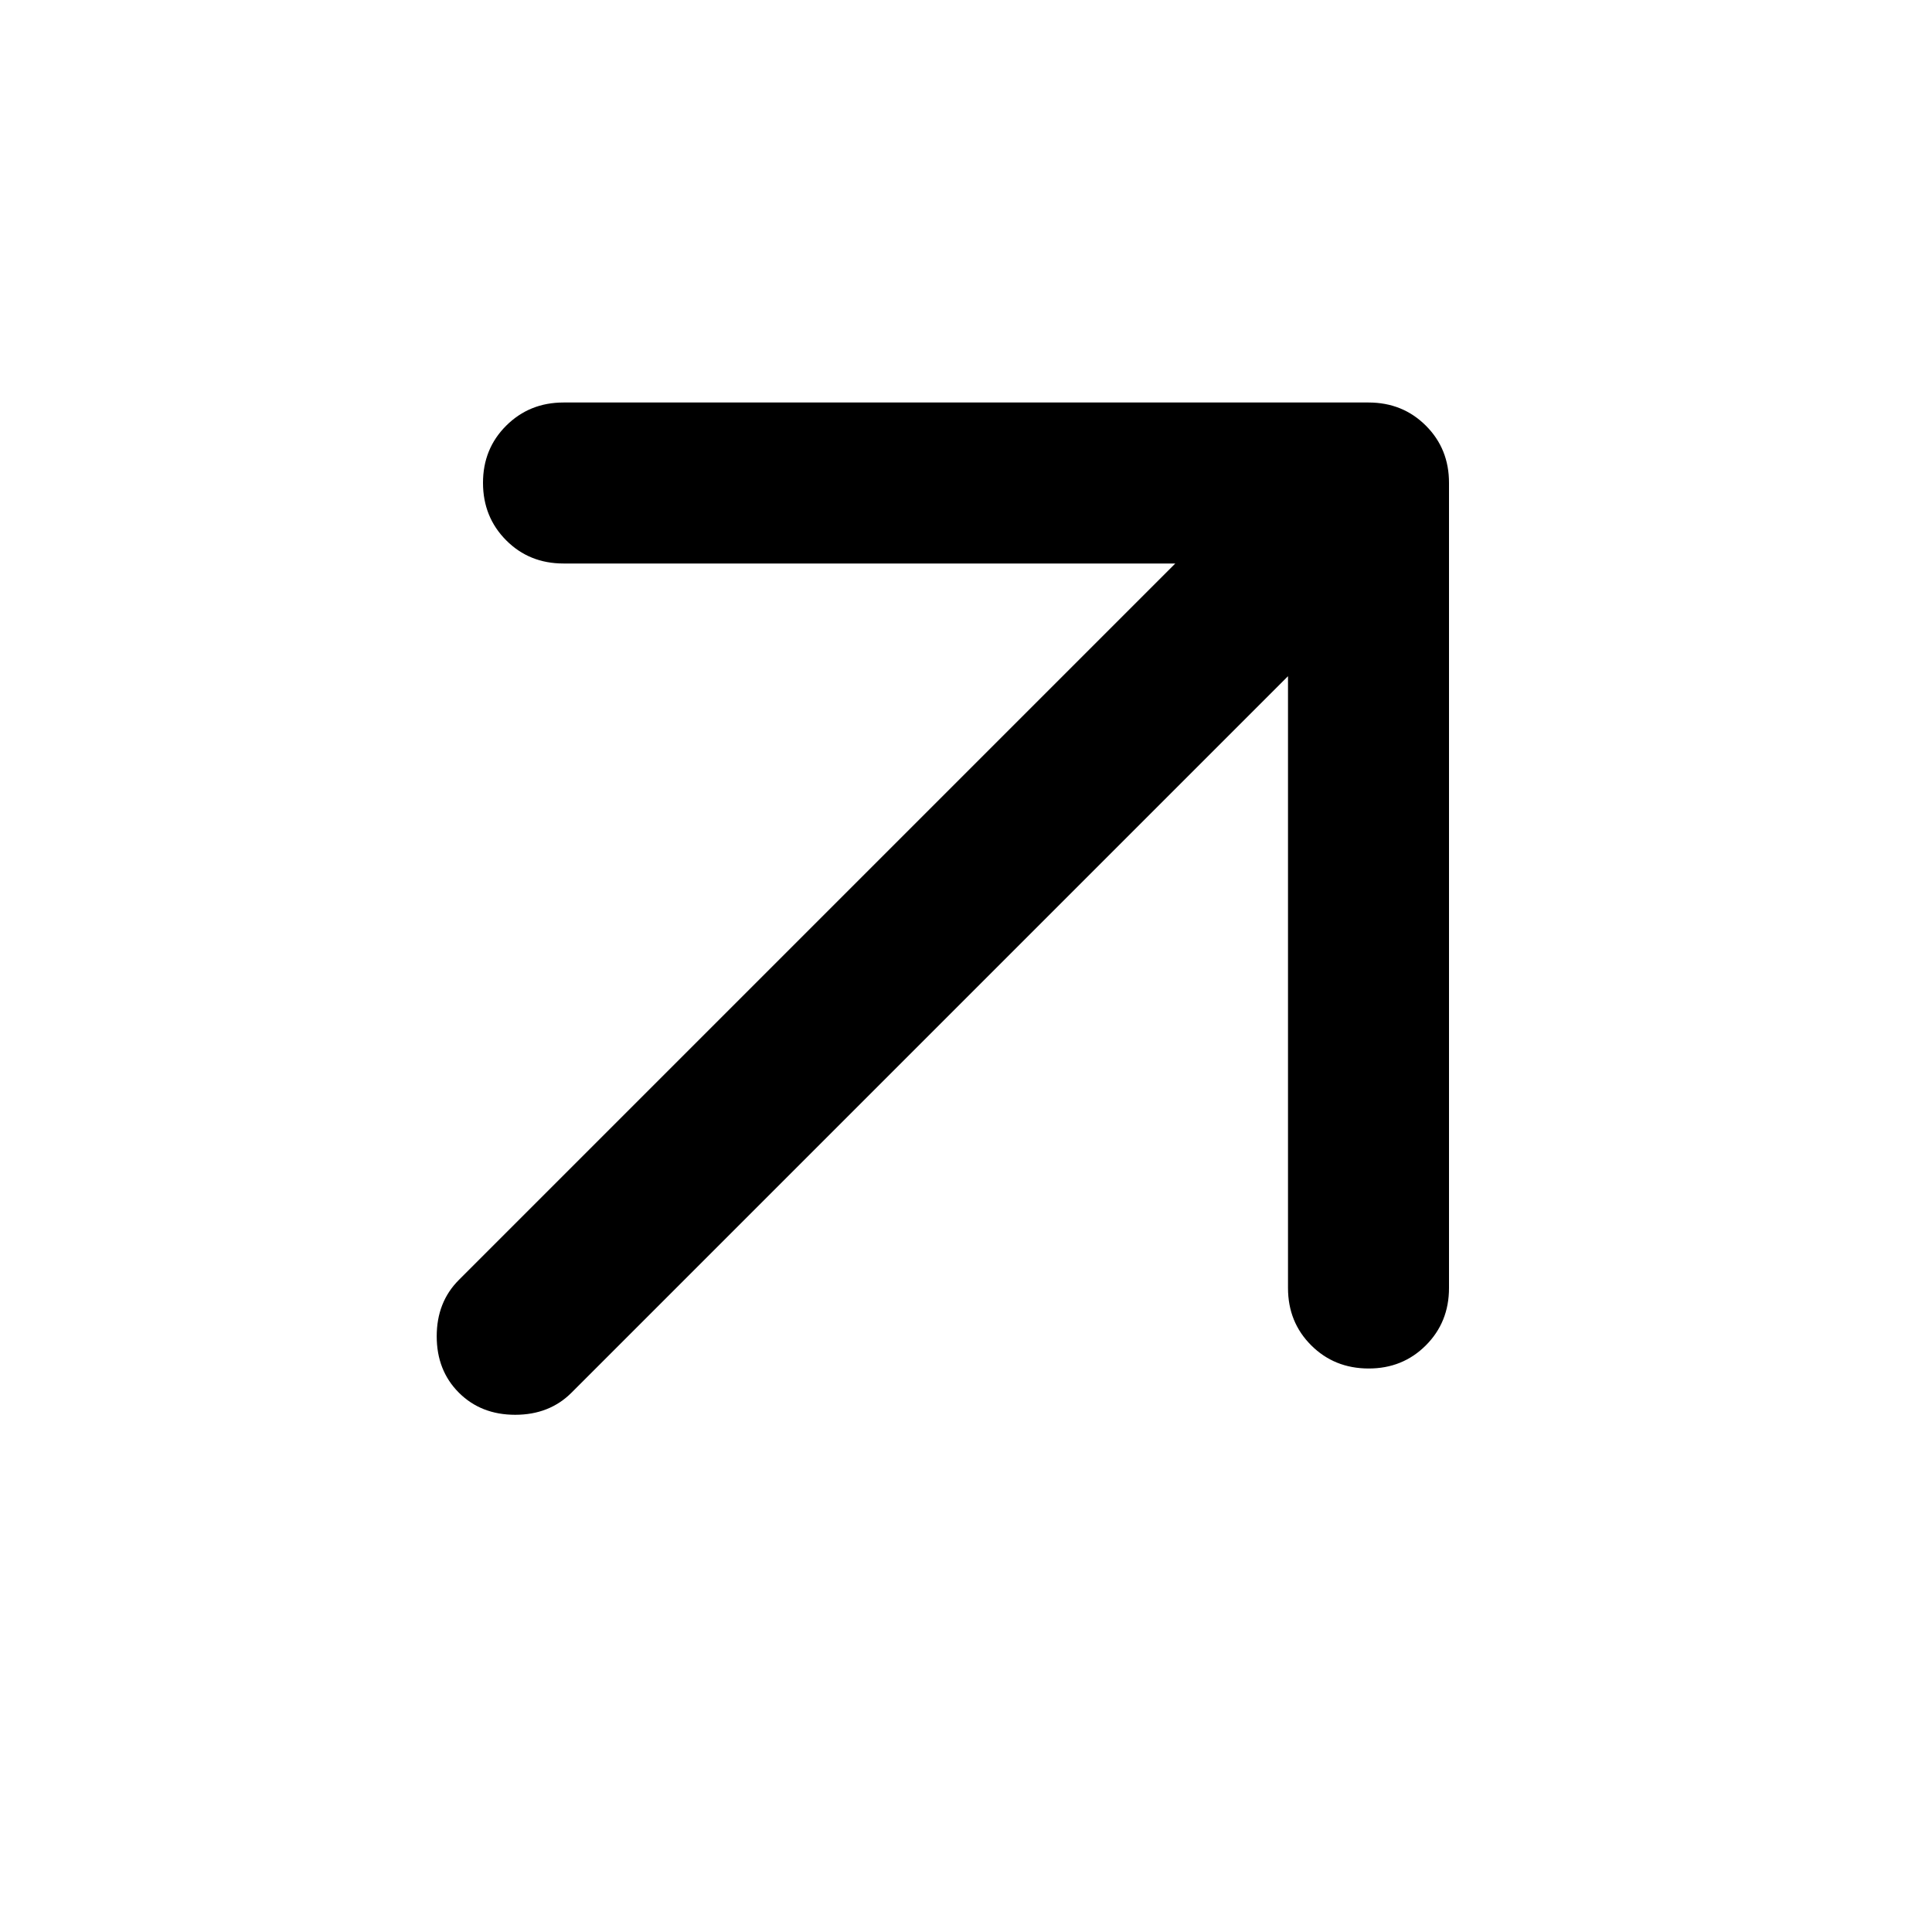
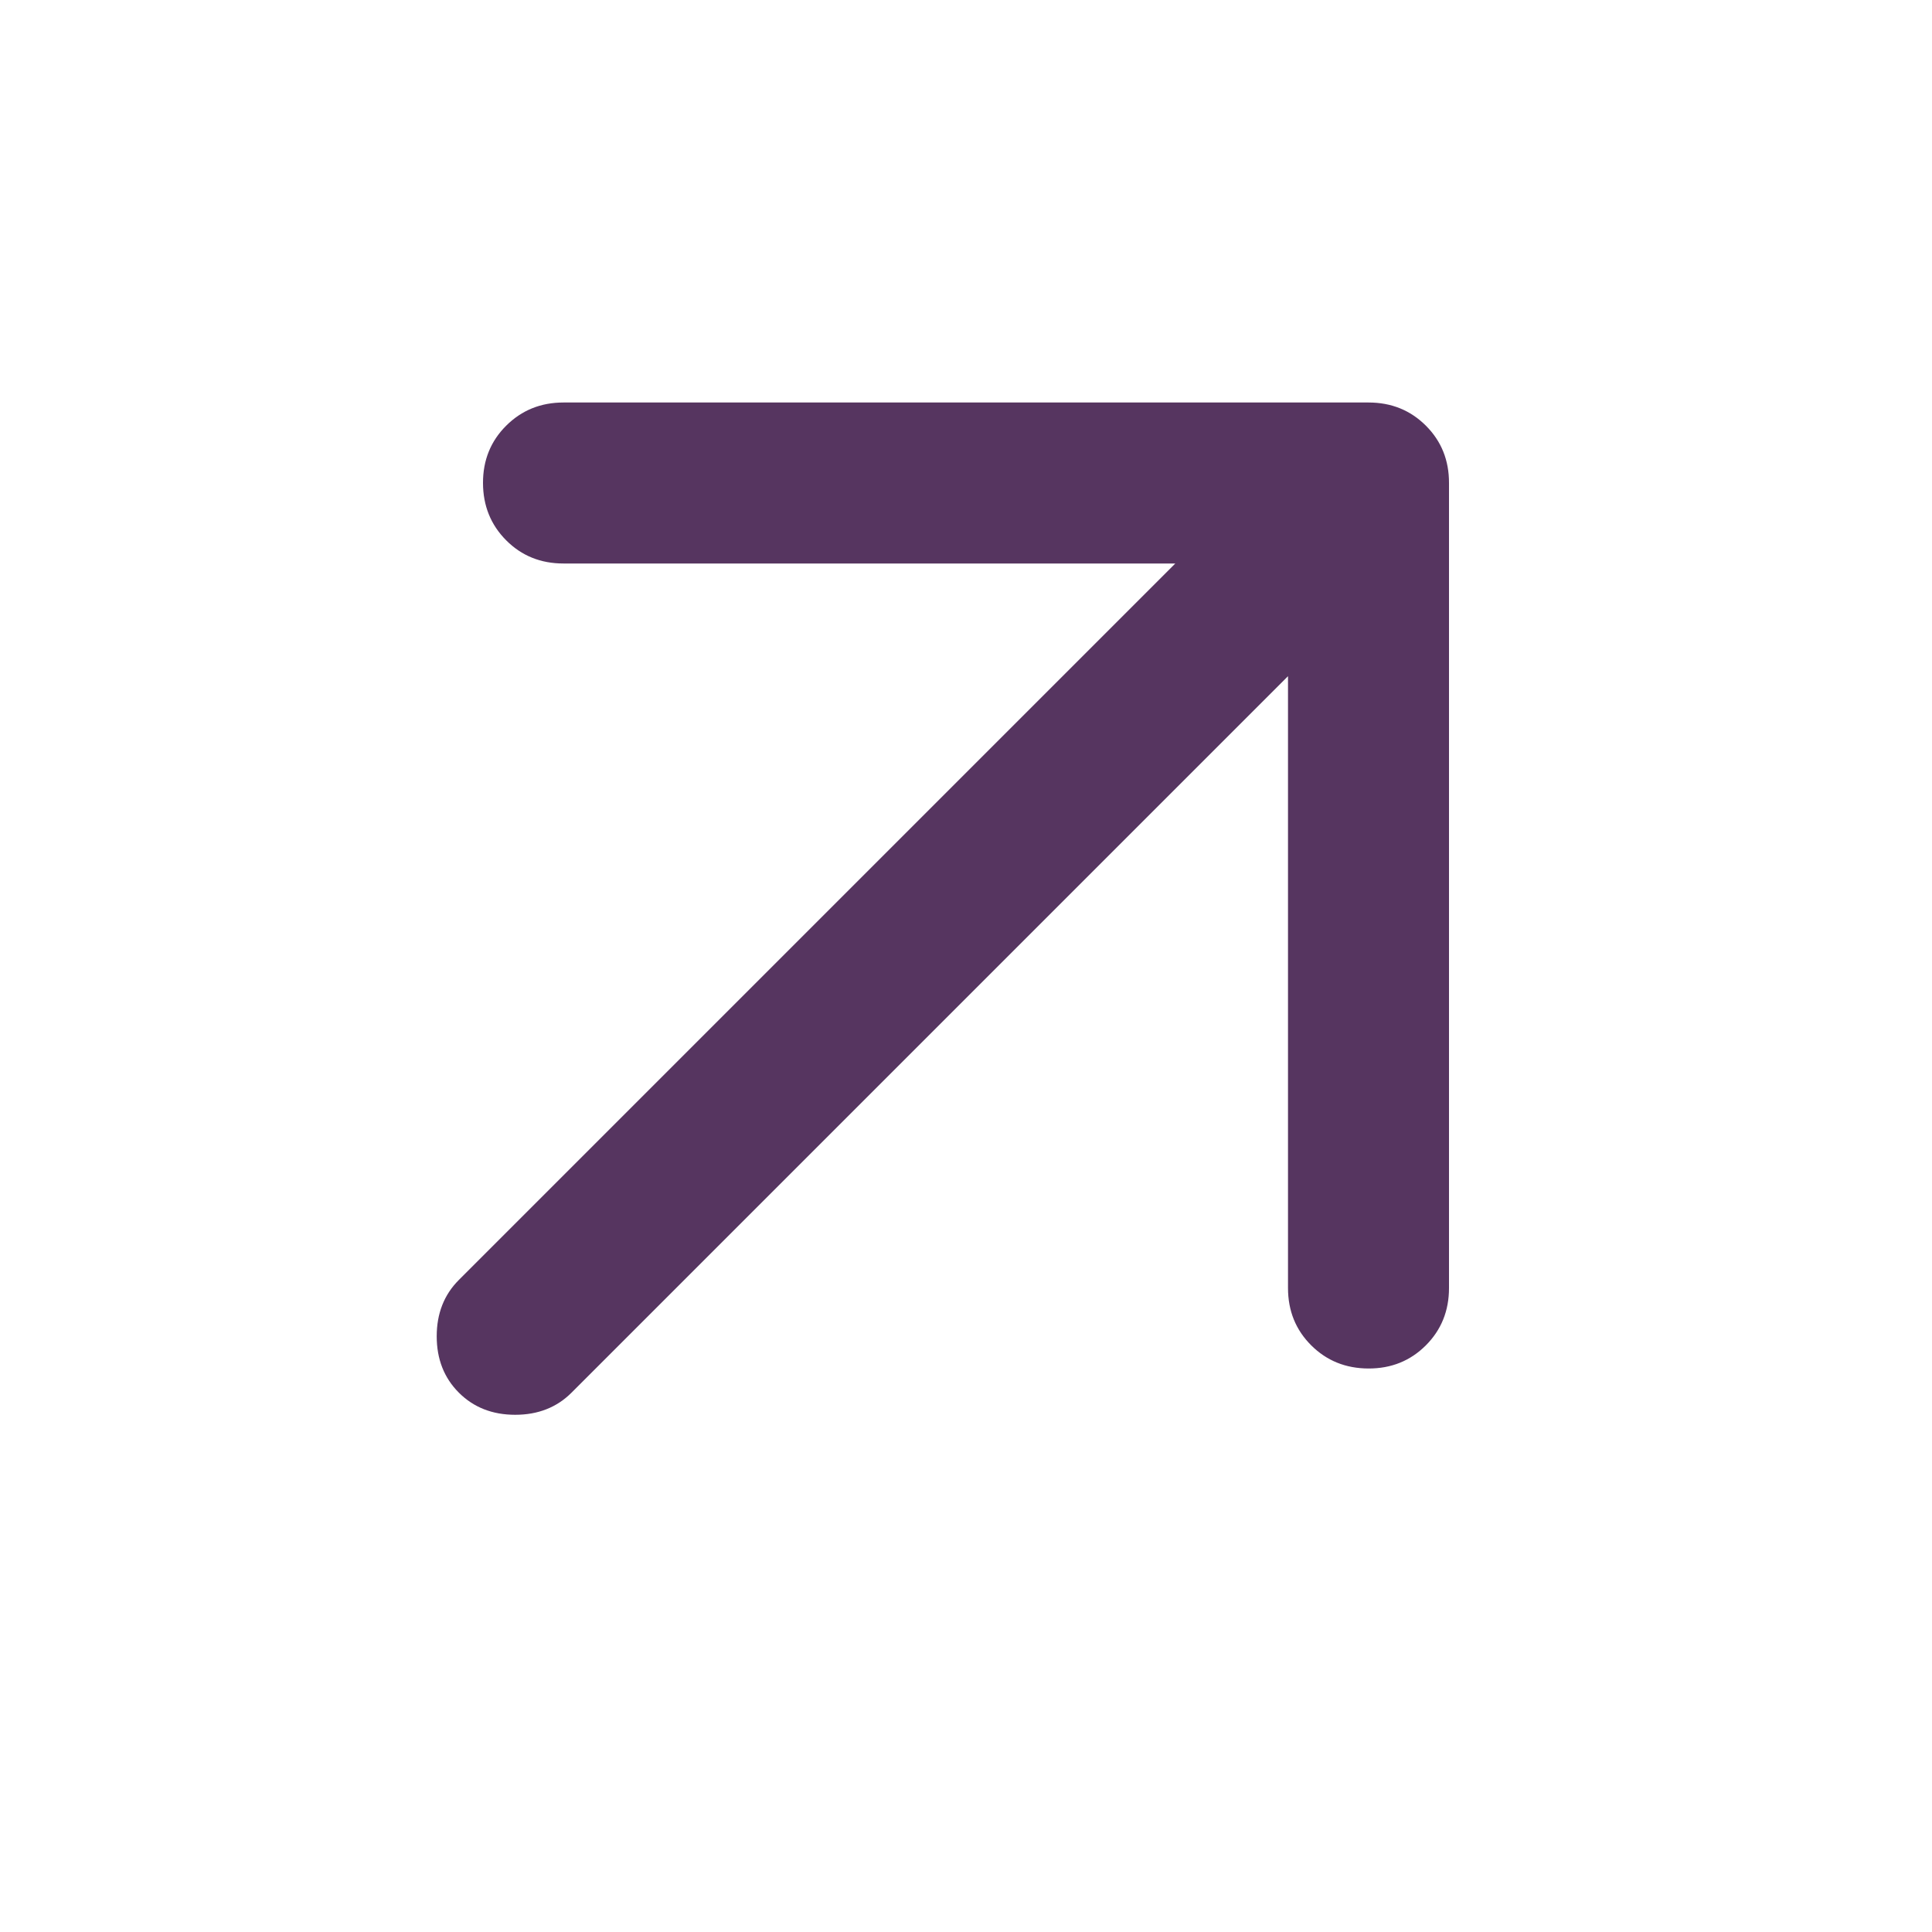
<svg xmlns="http://www.w3.org/2000/svg" width="32" height="32" viewBox="0 0 24 24">
-   <path fill="currentColor" d="m16 8.4l-8.9 8.9q-.275.275-.7.275t-.7-.275t-.275-.7t.275-.7L14.6 7H7q-.425 0-.712-.288T6 6t.288-.712T7 5h10q.425 0 .713.288T18 6v10q0 .425-.288.713T17 17t-.712-.288T16 16z" />
+   <path fill="#563560" d="m16 8.4l-8.9 8.9q-.275.275-.7.275t-.7-.275t-.275-.7t.275-.7L14.6 7H7q-.425 0-.712-.288T6 6t.288-.712T7 5h10q.425 0 .713.288T18 6v10q0 .425-.288.713T17 17t-.712-.288T16 16z" />
</svg>
